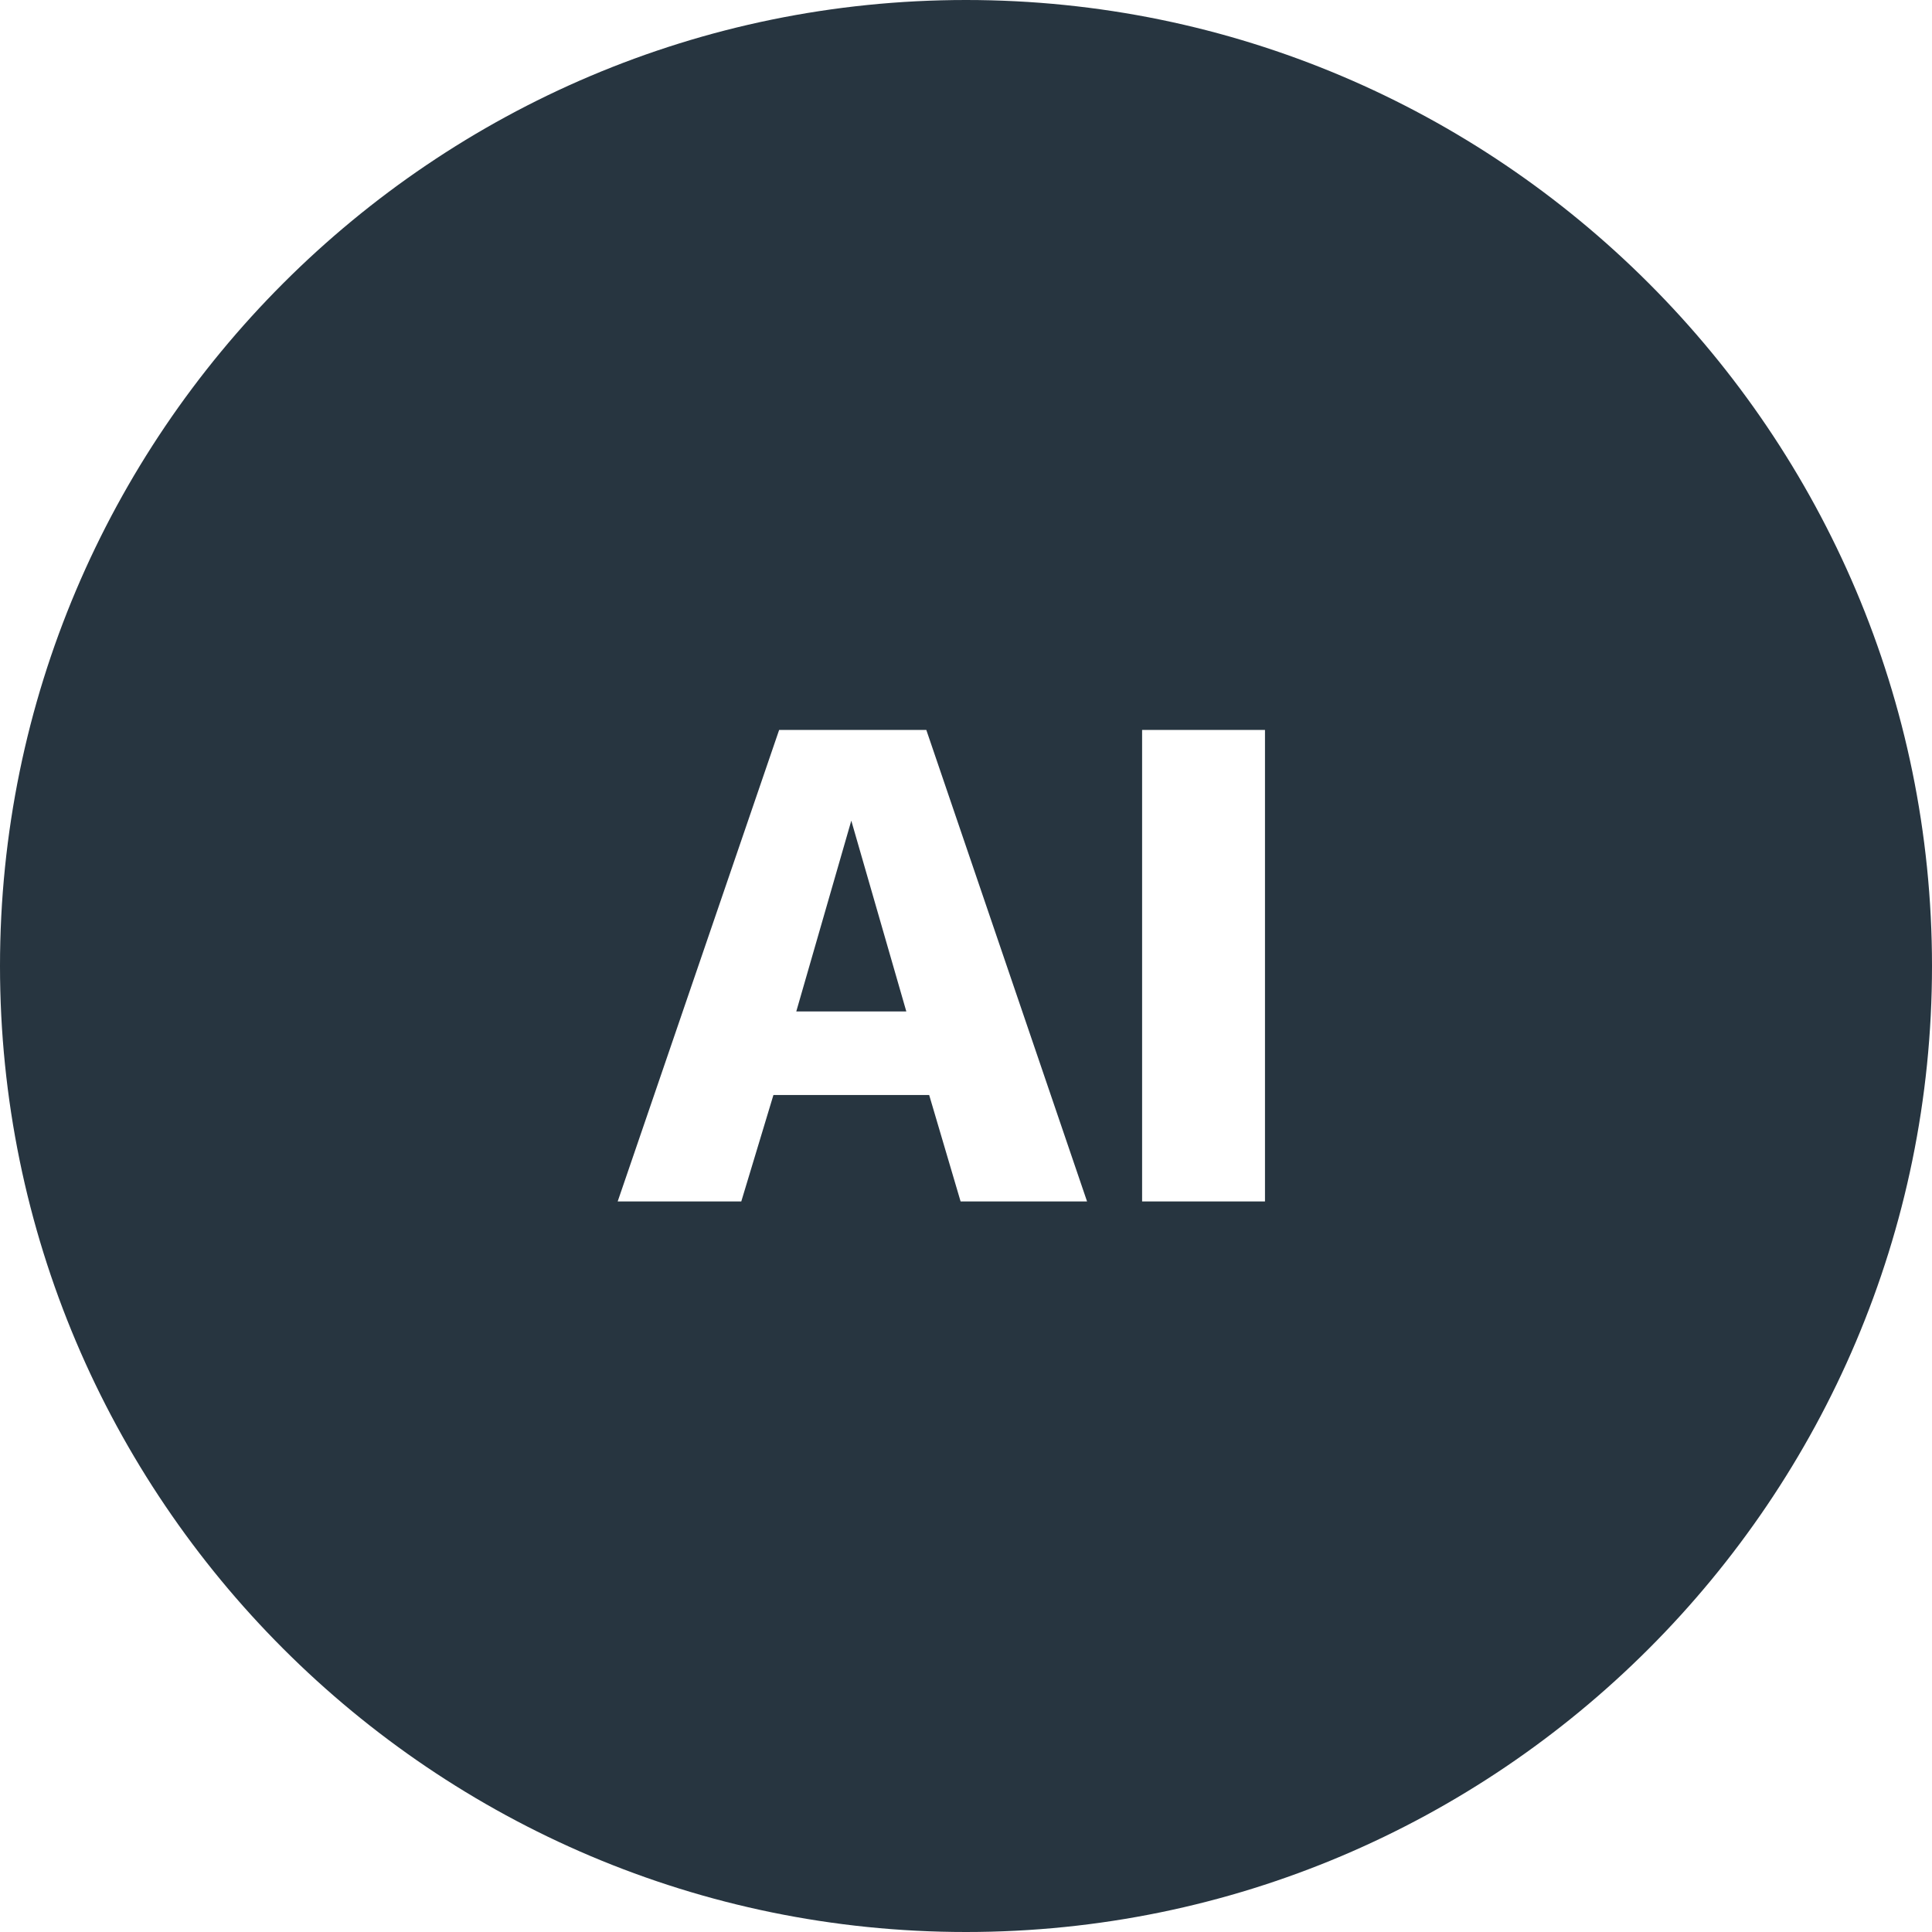
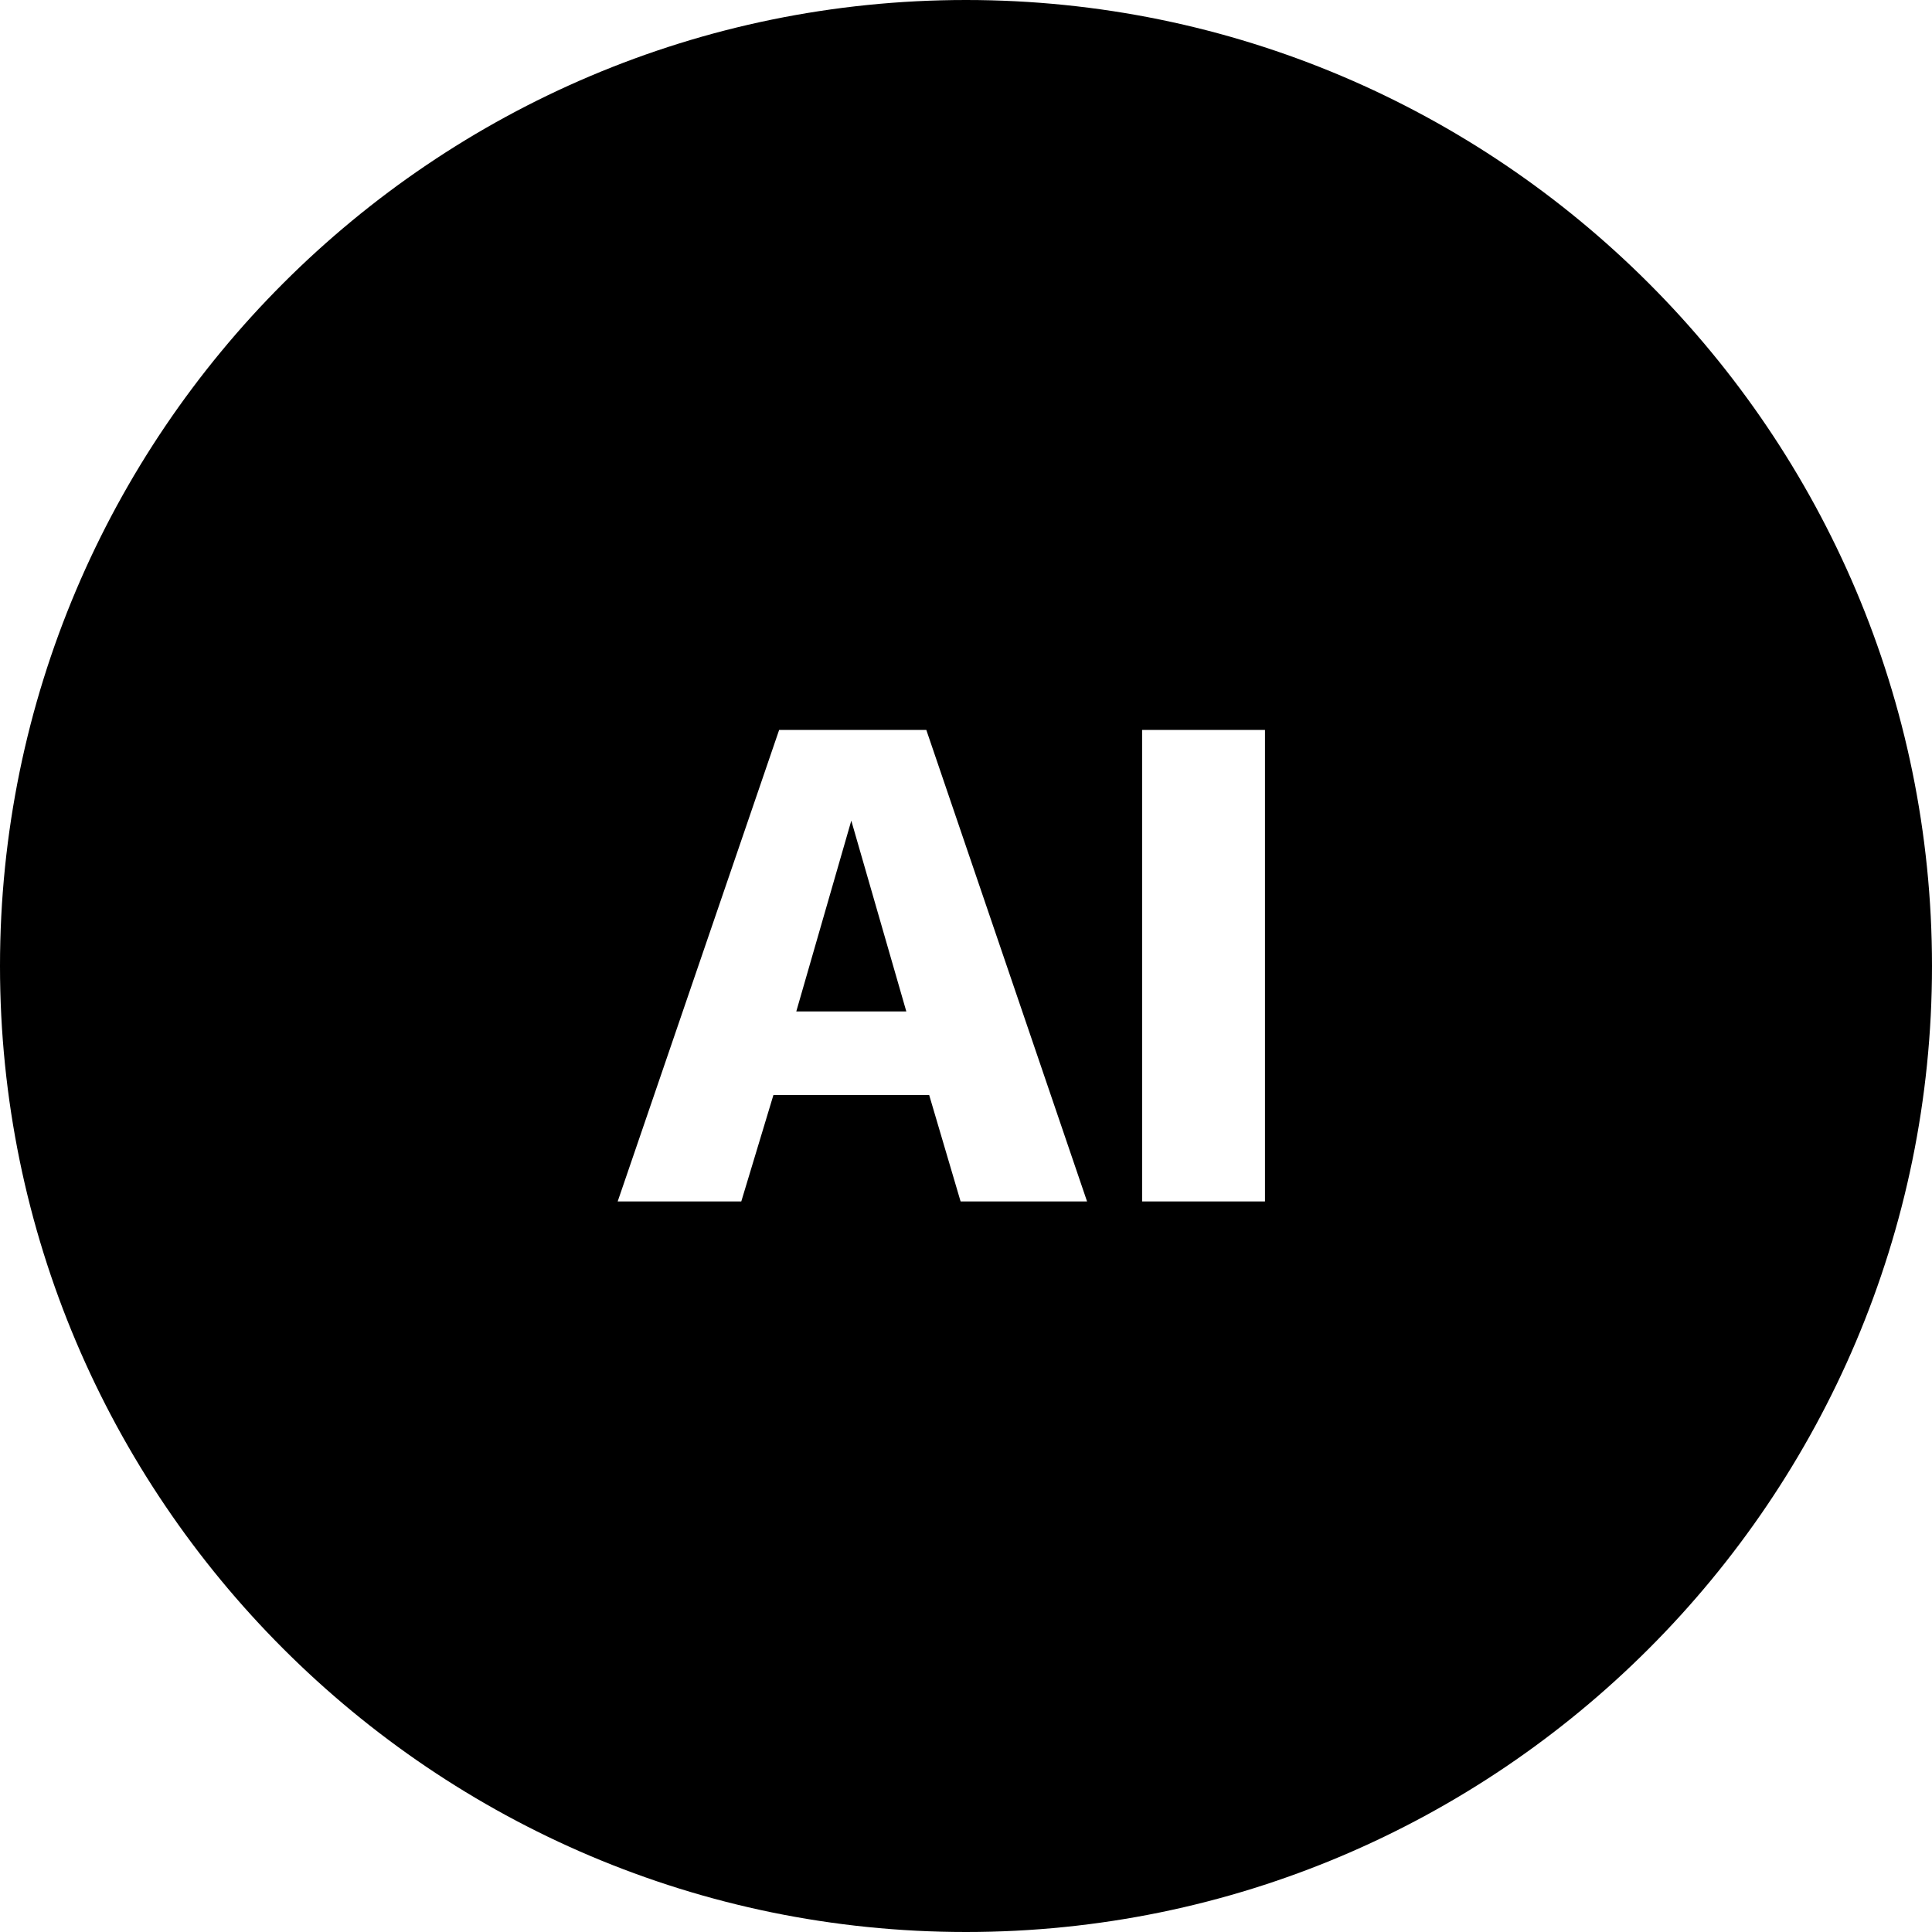
- <svg xmlns="http://www.w3.org/2000/svg" width="1920" height="1920" viewBox="0 0 1920 1920" fill="none">
-   <path d="M900.68 1005.14H791.34L846.01 815.57L900.68 1005.14Z" fill="#273540" />
-   <path fill-rule="evenodd" clip-rule="evenodd" d="M960 0C1489.35 0 1920 430.645 1920 960C1920 1489.35 1489.35 1920 960 1920C430.645 1920 0 1489.35 0 960C0 430.645 430.645 0 960 0ZM774.3 725.4L613.84 1194H736.67L768.62 1088.21H923.399L954.64 1194H1080.31L920.56 725.4H774.3ZM1135.01 725.4V1194H1257.13V725.4H1135.01Z" fill="#273540" />
+ <svg xmlns="http://www.w3.org/2000/svg" width="1920" height="1920" viewBox="0 0 1920 1920">
+   <path d="M900.68 1005.14H791.34L846.01 815.57L900.68 1005.14Z" />
+   <path fill-rule="evenodd" clip-rule="evenodd" d="M960 0C1489.35 0 1920 430.645 1920 960C1920 1489.35 1489.35 1920 960 1920C430.645 1920 0 1489.35 0 960C0 430.645 430.645 0 960 0ZM774.3 725.4L613.84 1194H736.67L768.62 1088.21H923.399L954.64 1194H1080.31L920.56 725.4H774.3ZM1135.01 725.4V1194H1257.13V725.4H1135.01Z" />
</svg>
